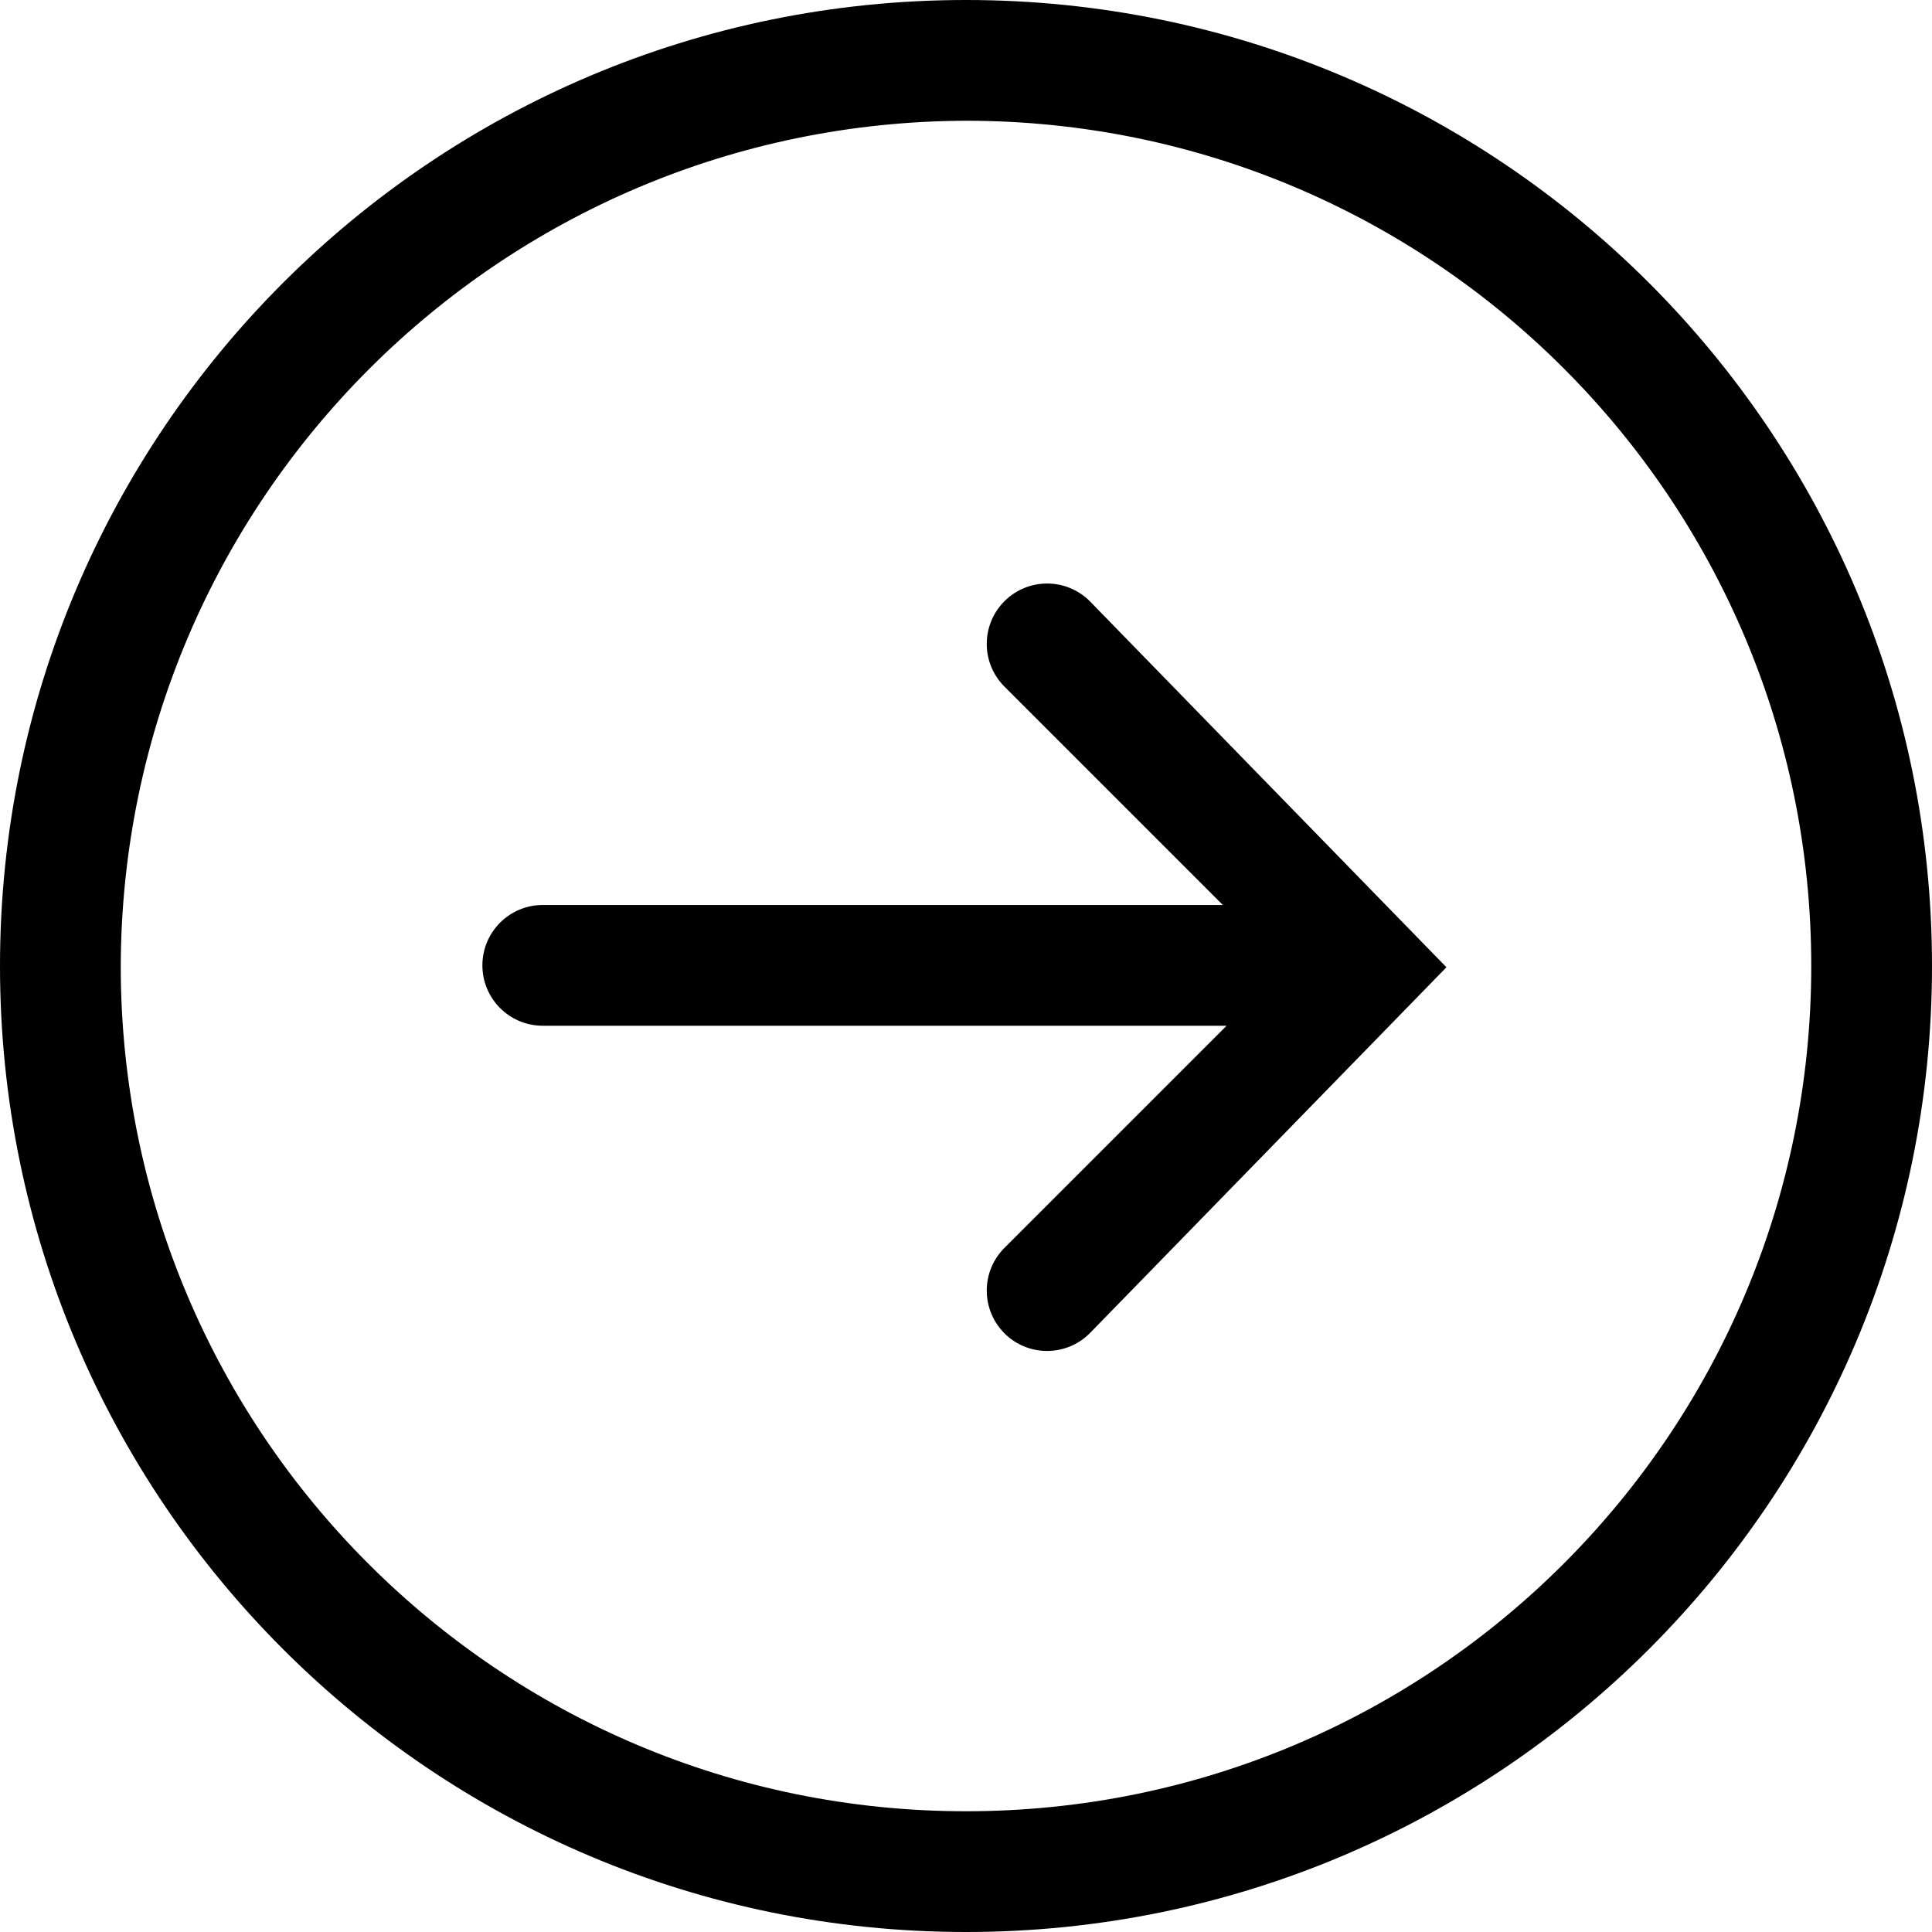
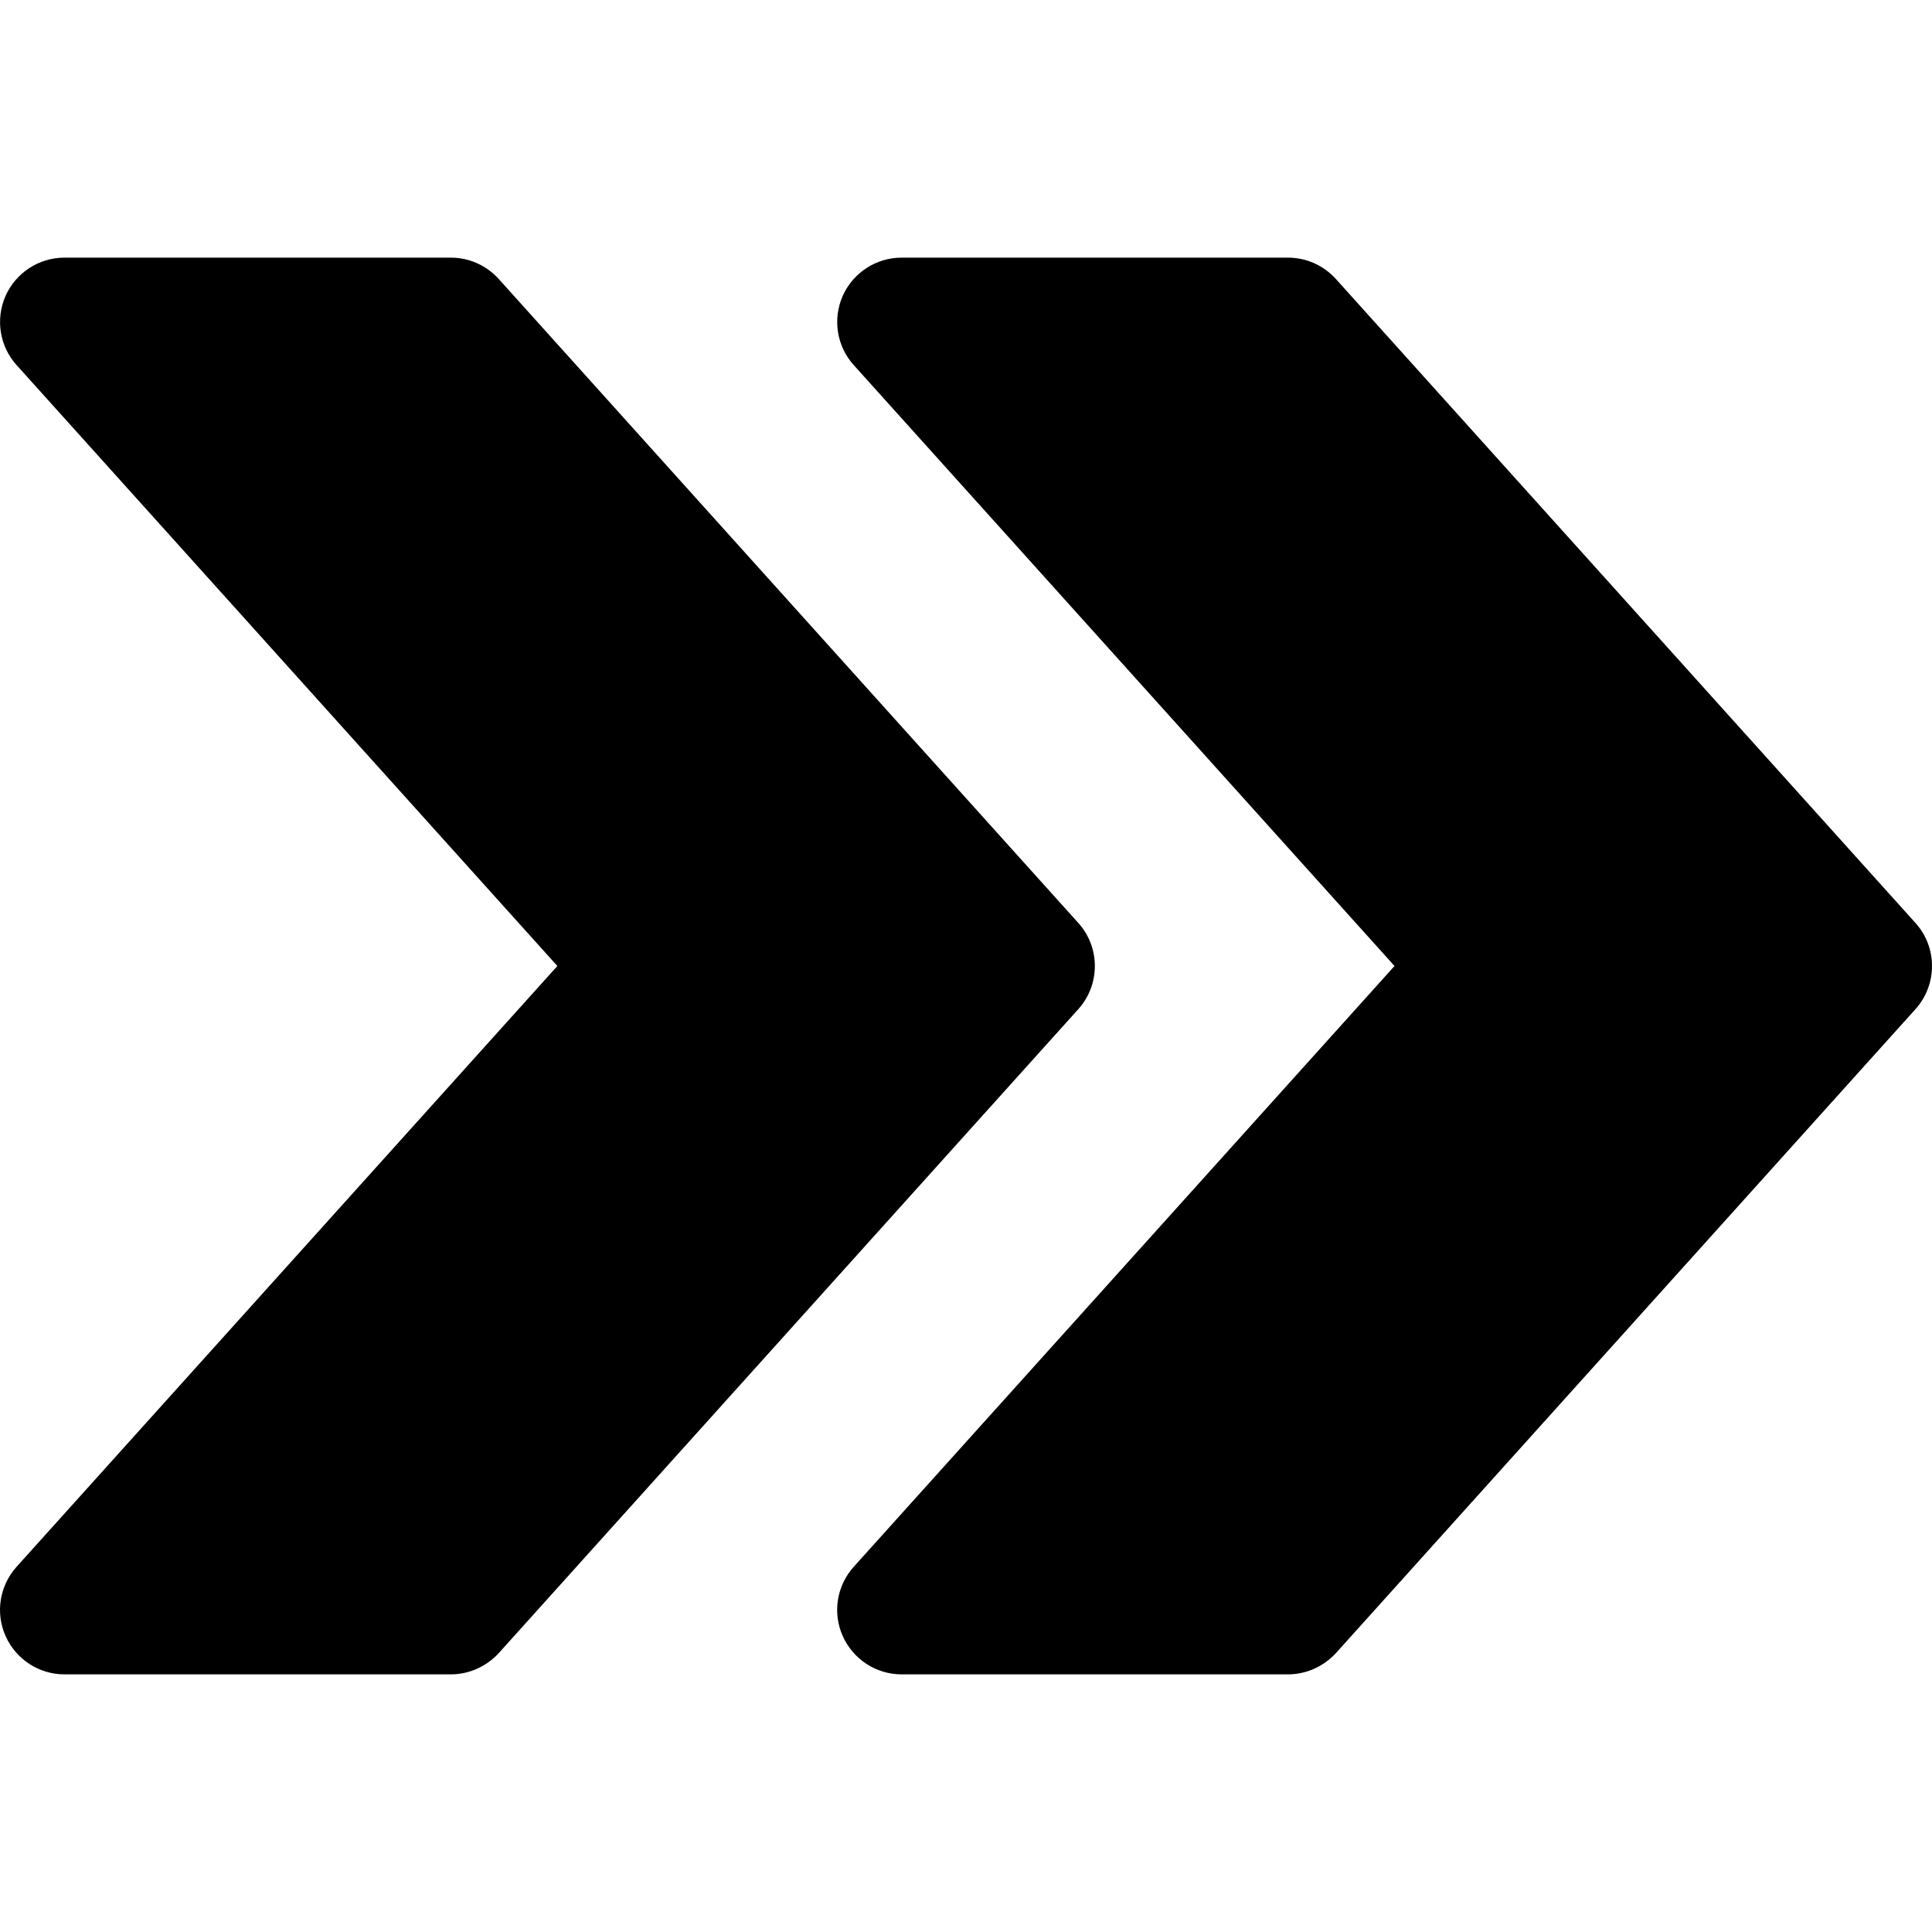
- <svg xmlns="http://www.w3.org/2000/svg" height="100px" width="100px" fill="#000000" viewBox="0 0 64 64" x="0px" y="0px">
-   <path d="M568,600a32,32,0,1,1,32,32A32,32,0,0,1,568,600Zm4,0a28,28,0,1,0,28-28A28.086,28.086,0,0,0,572,600Zm29.273,12.166a2,2,0,0,1,0-2.828l7.36-7.359H585.98a2,2,0,0,1,0-4h22.528l-7.235-7.235a2,2,0,1,1,2.829-2.828l11.813,12.126L604.1,612.166a2,2,0,0,1-2.829,0Z" transform="translate(-568 -568)" />
+ <svg xmlns="http://www.w3.org/2000/svg" version="1.1" id="Capa_1" x="0px" y="0px" viewBox="0 0 480.026 480.026" style="enable-background:new 0 0 480.026 480.026;" xml:space="preserve">
+   <g>
+     <g>
+       <path d="M475.922,229.325l-144-160c-3.072-3.392-7.36-5.312-11.904-5.312h-96c-6.304,0-12.032,3.712-14.624,9.472    c-2.56,5.792-1.504,12.544,2.72,17.216l134.368,149.312l-134.368,149.28c-4.224,4.704-5.312,11.456-2.72,17.216    c2.592,5.792,8.32,9.504,14.624,9.504h96c4.544,0,8.832-1.952,11.904-5.28l144-160    C481.394,244.653,481.394,235.373,475.922,229.325z" />
+     </g>
+   </g>
+   <g>
+     <g>
+       <path d="M267.922,229.325l-144-160c-3.072-3.392-7.36-5.312-11.904-5.312h-96c-6.304,0-12.032,3.712-14.624,9.472    c-2.56,5.792-1.504,12.544,2.72,17.216l134.368,149.312L4.114,389.293c-4.224,4.704-5.312,11.456-2.72,17.216    c2.592,5.792,8.32,9.504,14.624,9.504h96c4.544,0,8.832-1.952,11.904-5.28l144-160    C273.394,244.653,273.394,235.373,267.922,229.325z" />
+     </g>
+   </g>
+   <g>
+ </g>
+   <g>
+ </g>
+   <g>
+ </g>
+   <g>
+ </g>
+   <g>
+ </g>
+   <g>
+ </g>
+   <g>
+ </g>
+   <g>
+ </g>
+   <g>
+ </g>
+   <g>
+ </g>
+   <g>
+ </g>
+   <g>
+ </g>
+   <g>
+ </g>
+   <g>
+ </g>
+   <g>
+ </g>
</svg>
